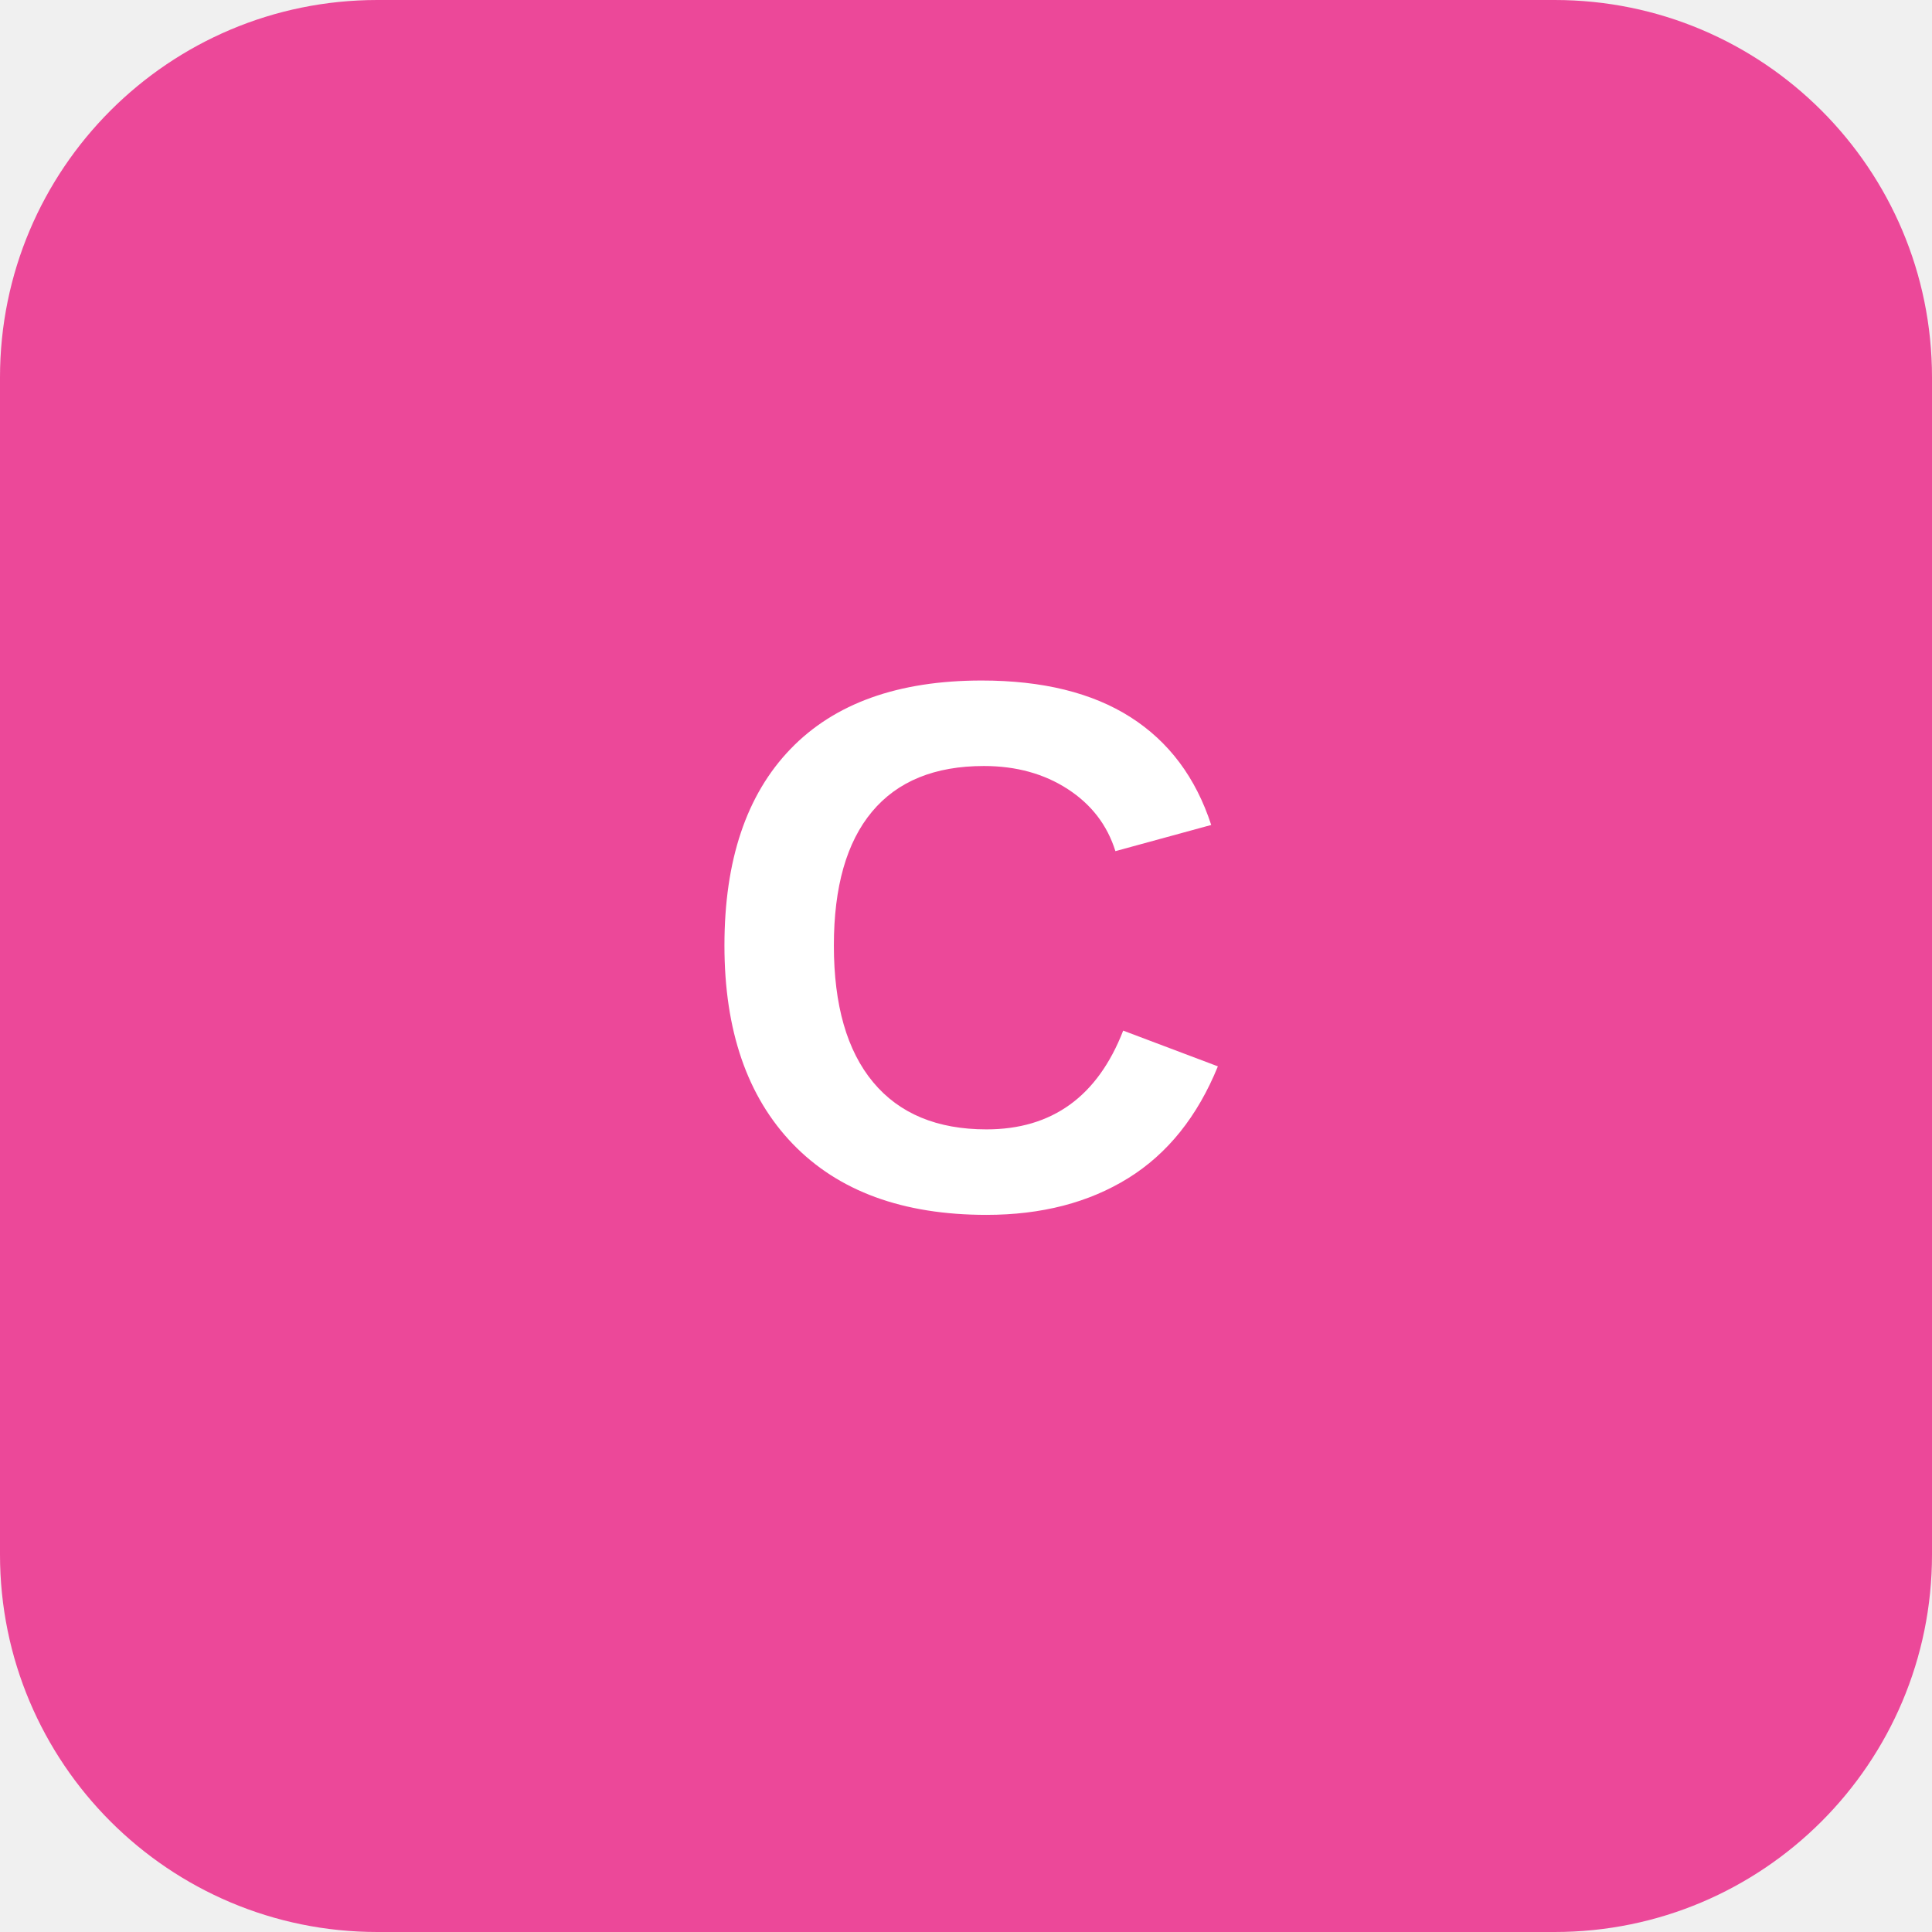
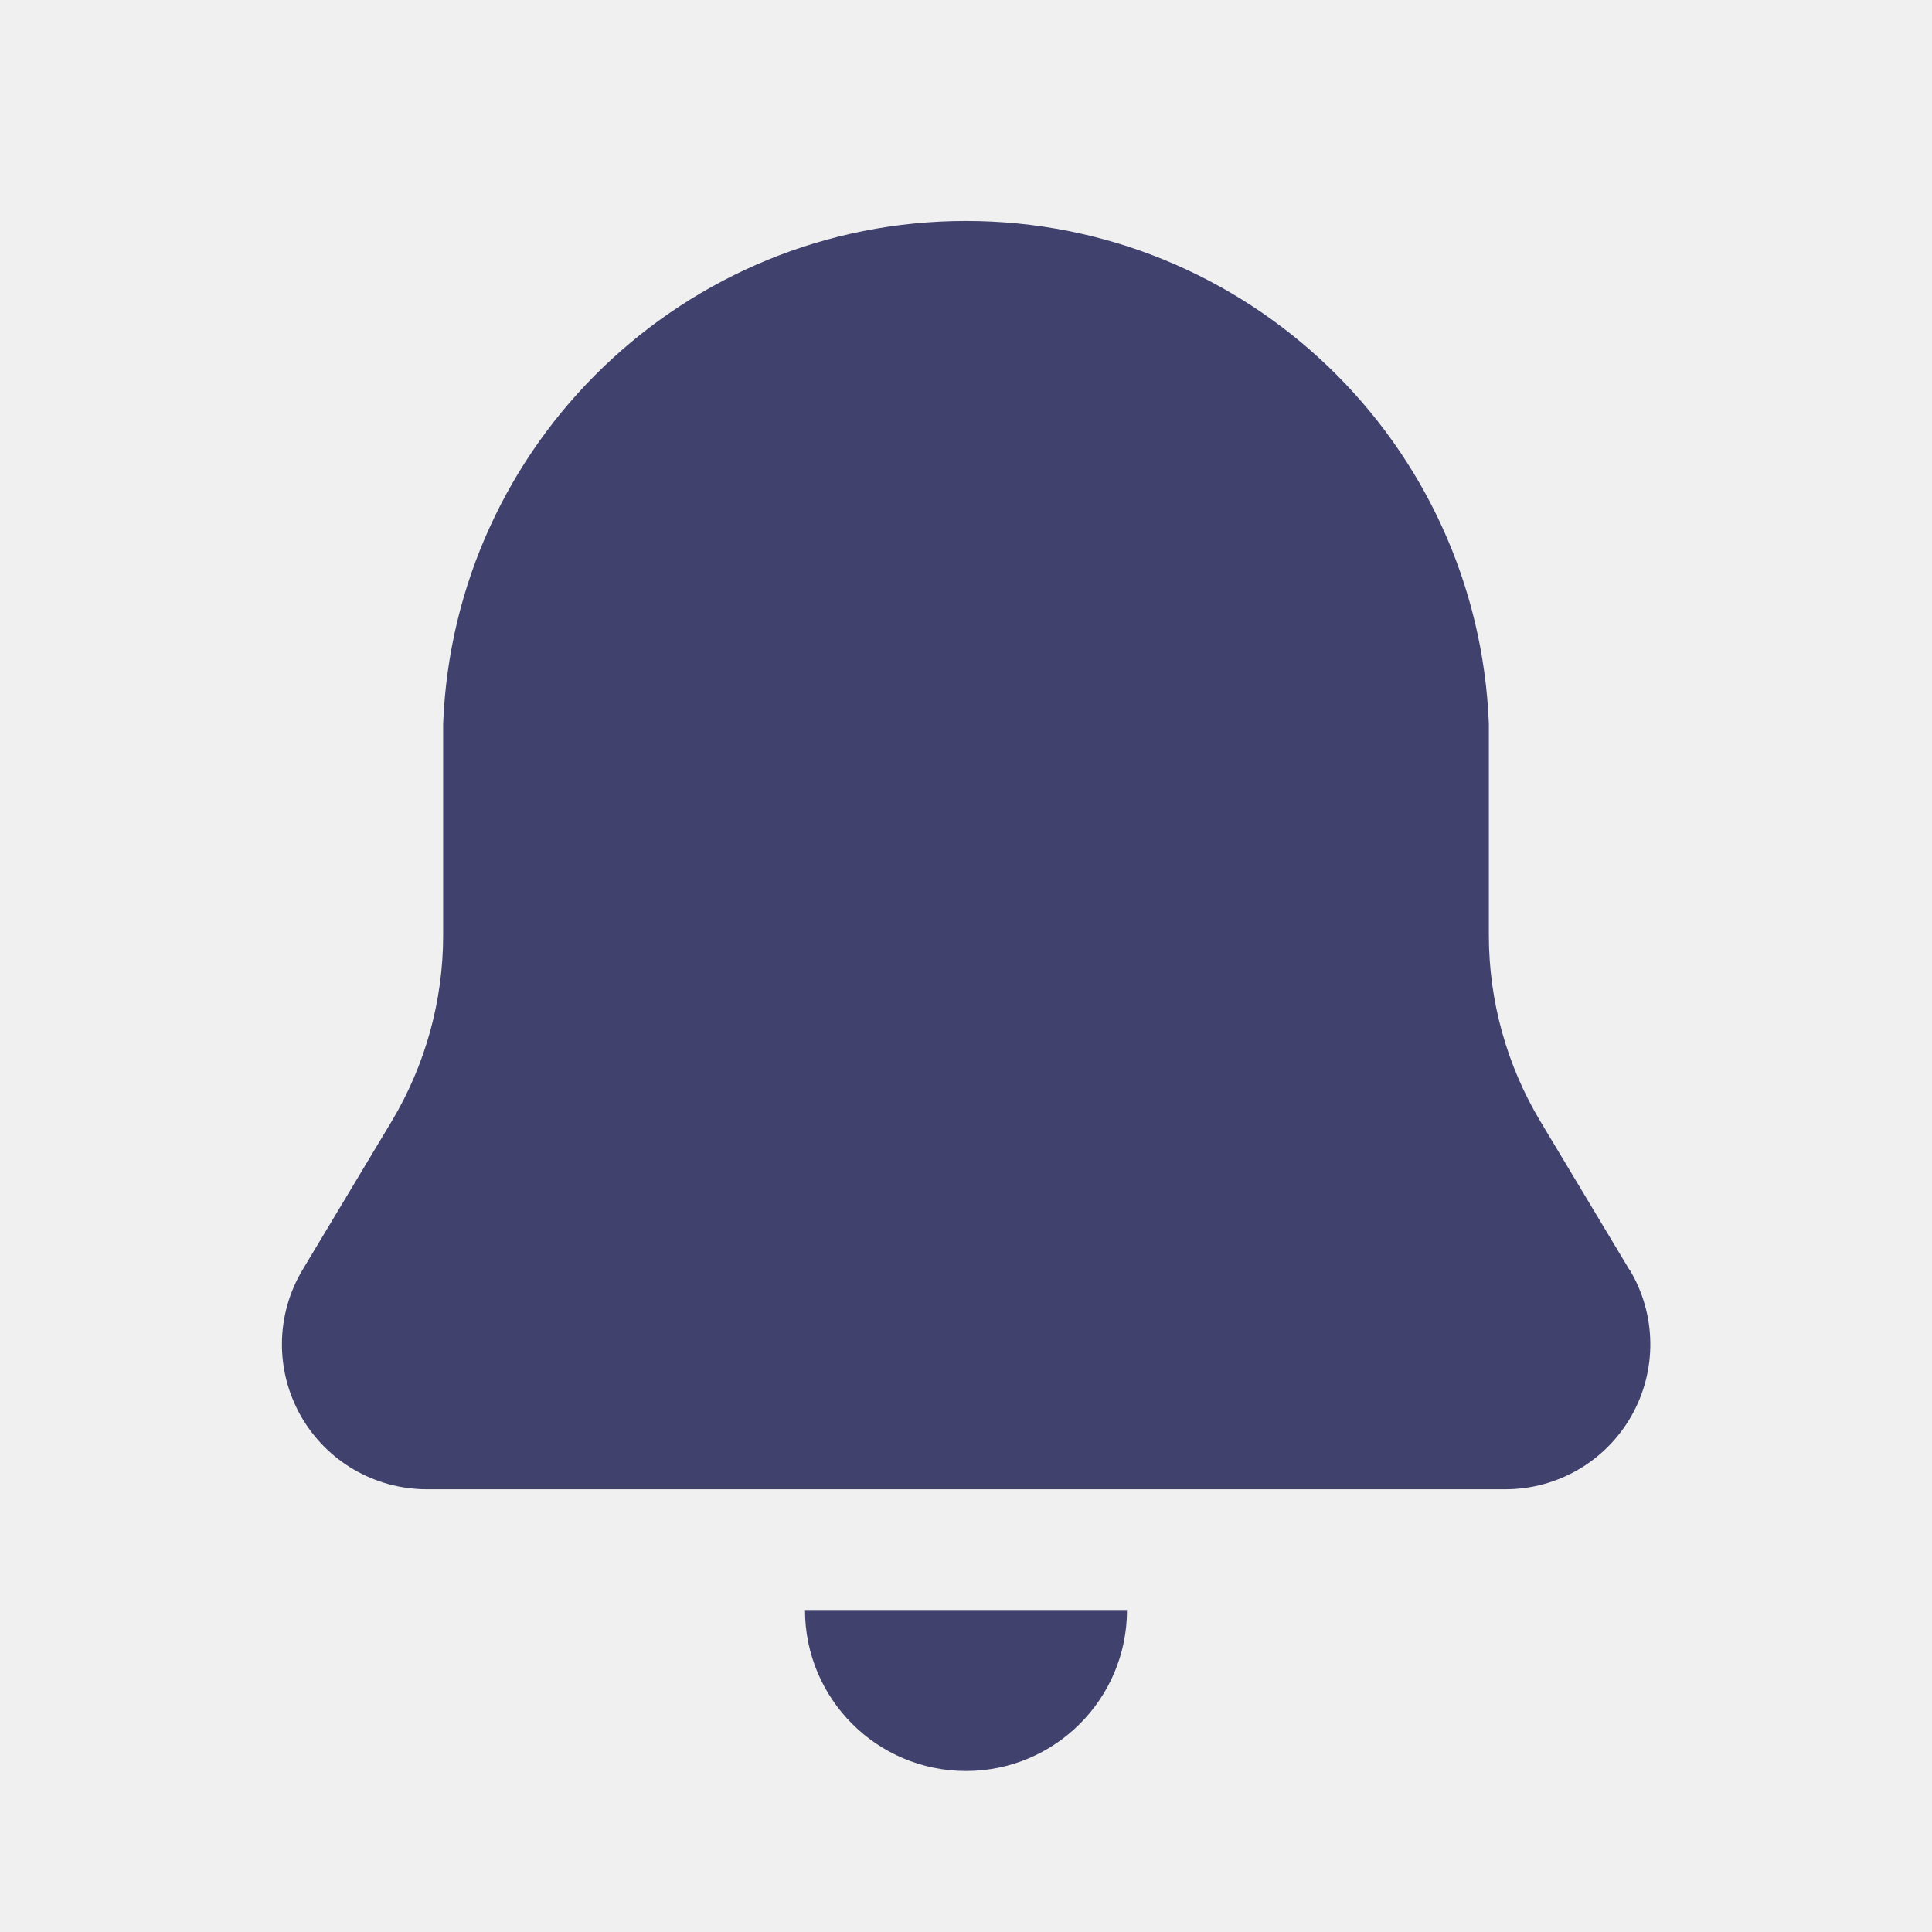
- <svg xmlns="http://www.w3.org/2000/svg" viewBox="0 0 512 512" width="512" height="512">
-   <rect width="512" height="512" fill="#EC4899" rx="100" />
-   <text x="256" y="320" font-size="200" font-weight="bold" fill="white" text-anchor="middle" font-family="Arial">C</text>
+ <svg xmlns="http://www.w3.org/2000/svg" width="800px" height="800px" viewBox="0 0 24 24" id="magicoon-Filled">
+   <defs>
+     <style>.cls-1{fill:#41416e;}</style>
+   </defs>
+   <g id="bell-Filled">
+     <path id="bell-Filled-2" data-name="bell-Filled" class="cls-1" d="M10,20h4a2,2,0,0,1-4,0Zm10.242-4.225L19.135,13.93a4.5,4.5,0,0,1-.64-2.313V8.99a6.5,6.5,0,0,0-12.99,0v2.627a4.5,4.5,0,0,1-.64,2.313L3.758,15.775A1.8,1.8,0,0,0,5.3,18.5H18.7a1.8,1.8,0,0,0,1.545-2.725Z" />
+   </g>
</svg>
